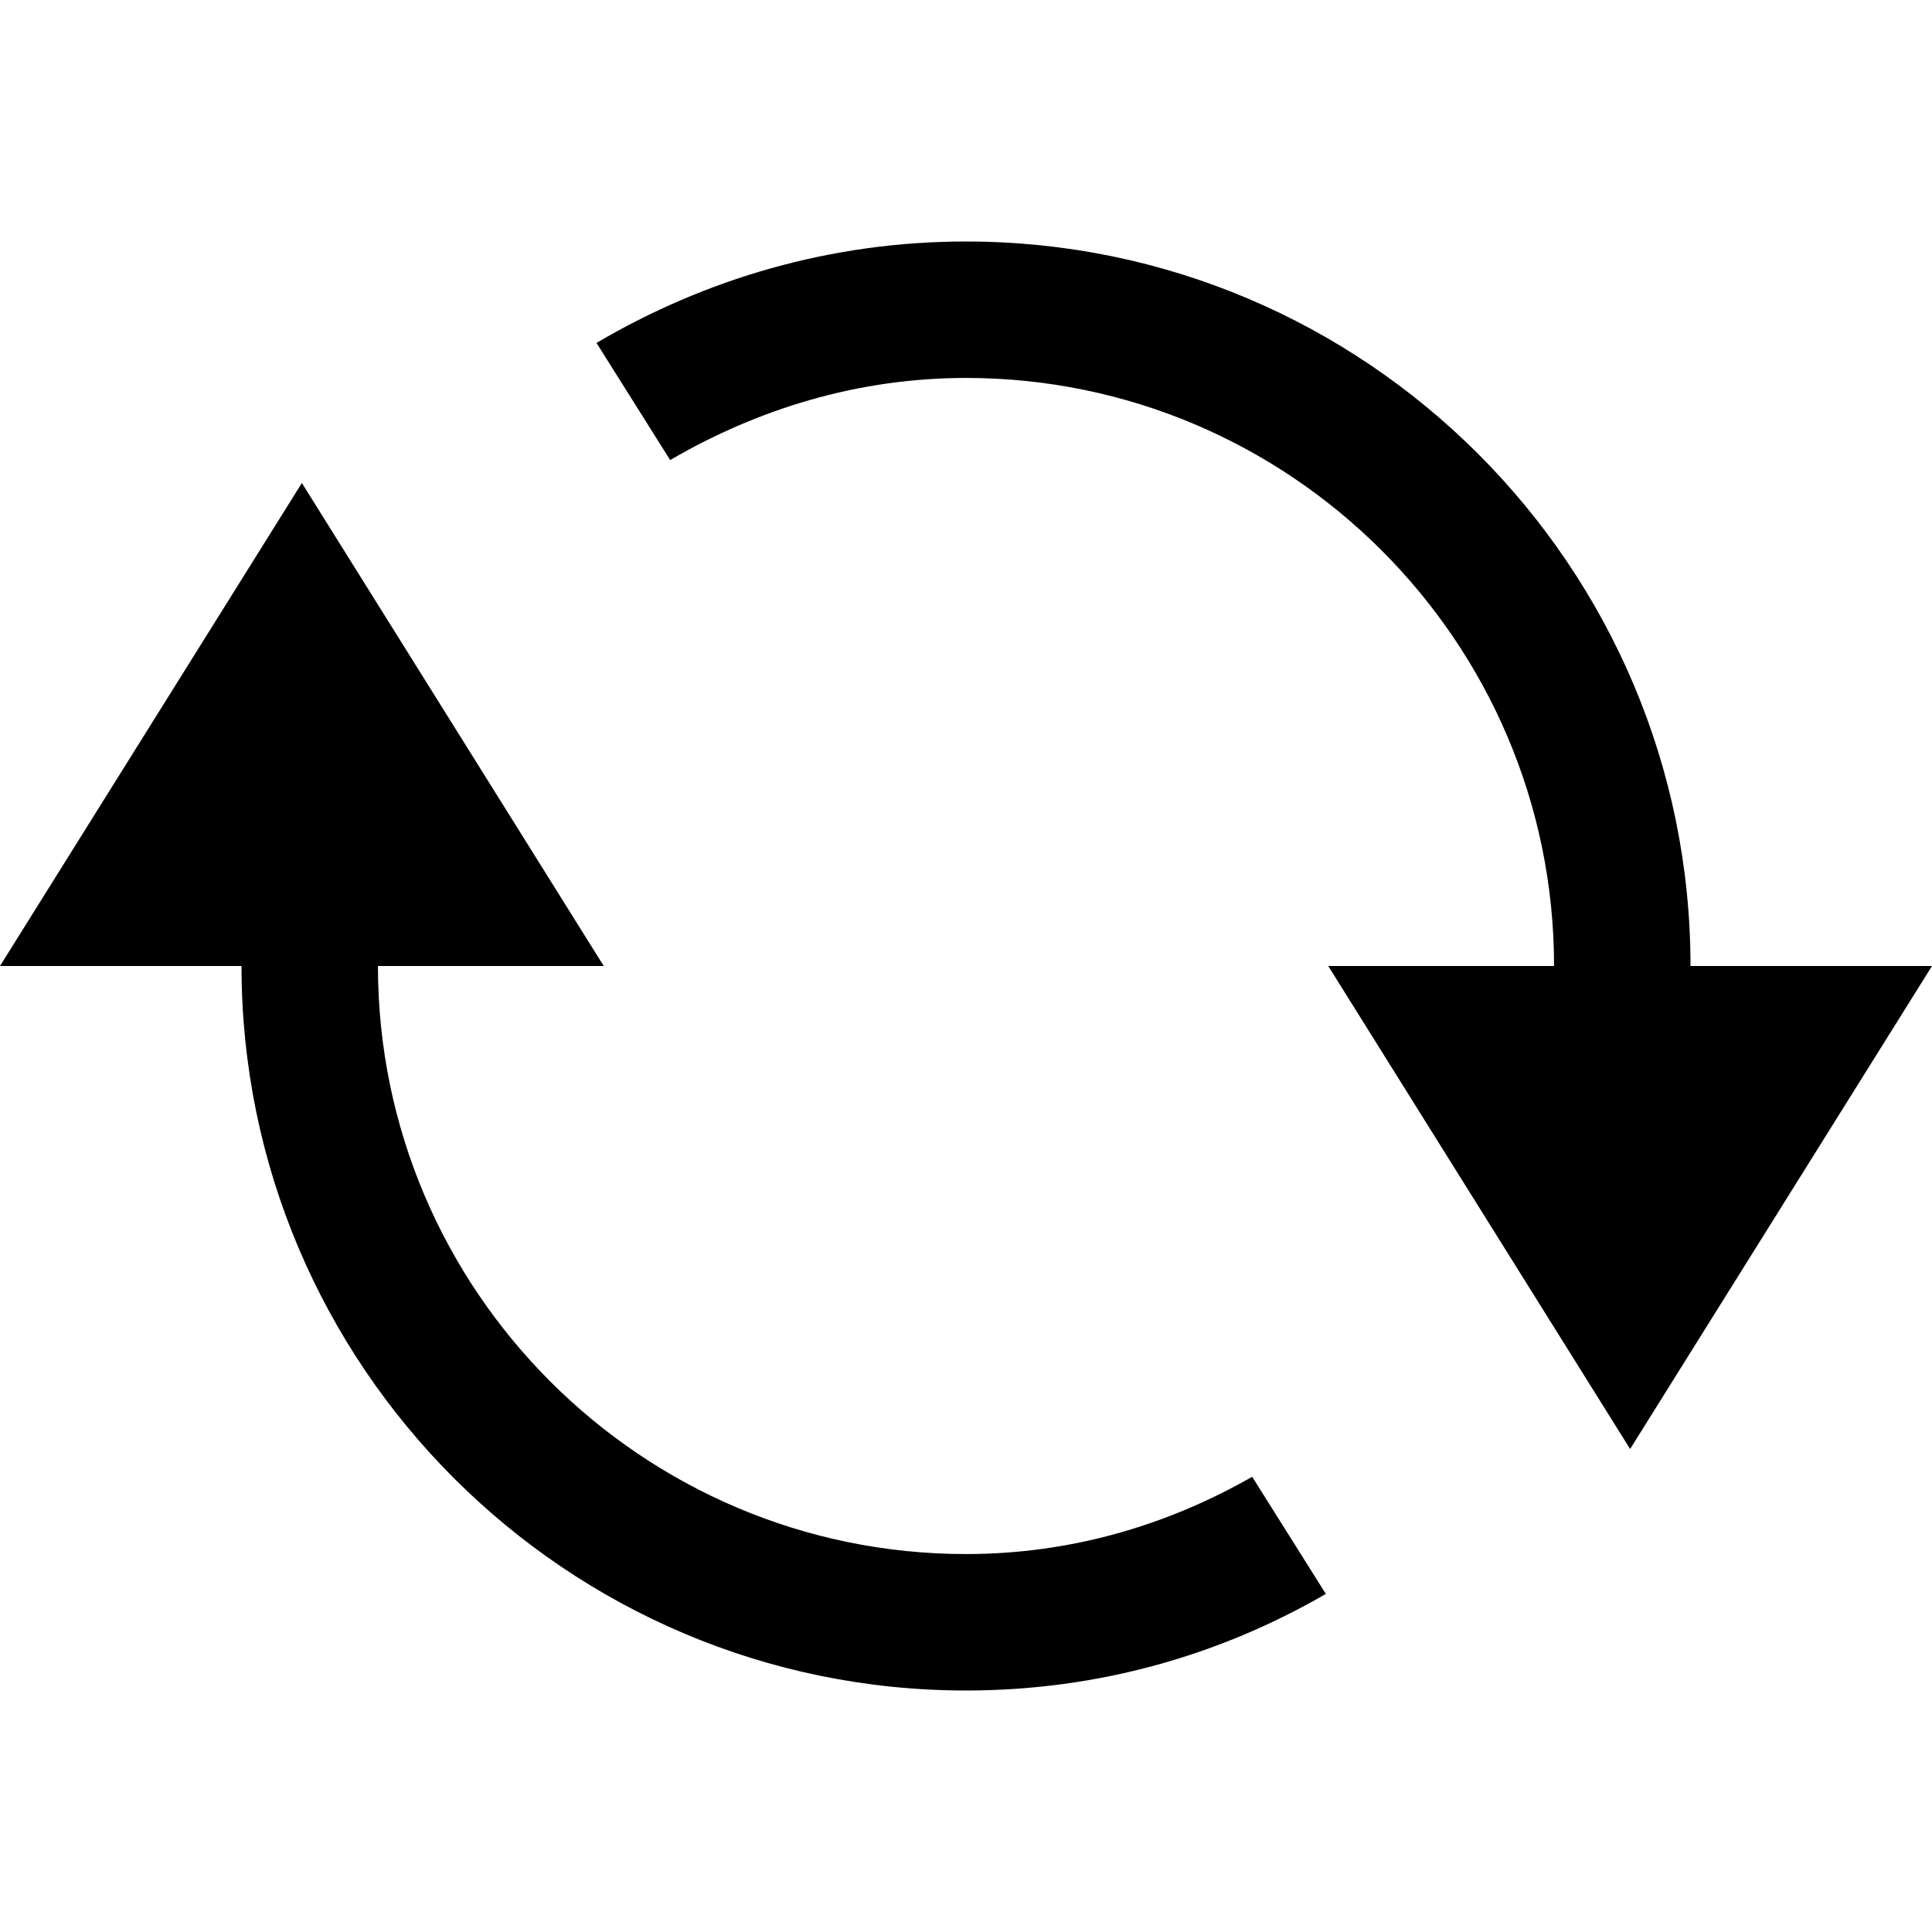
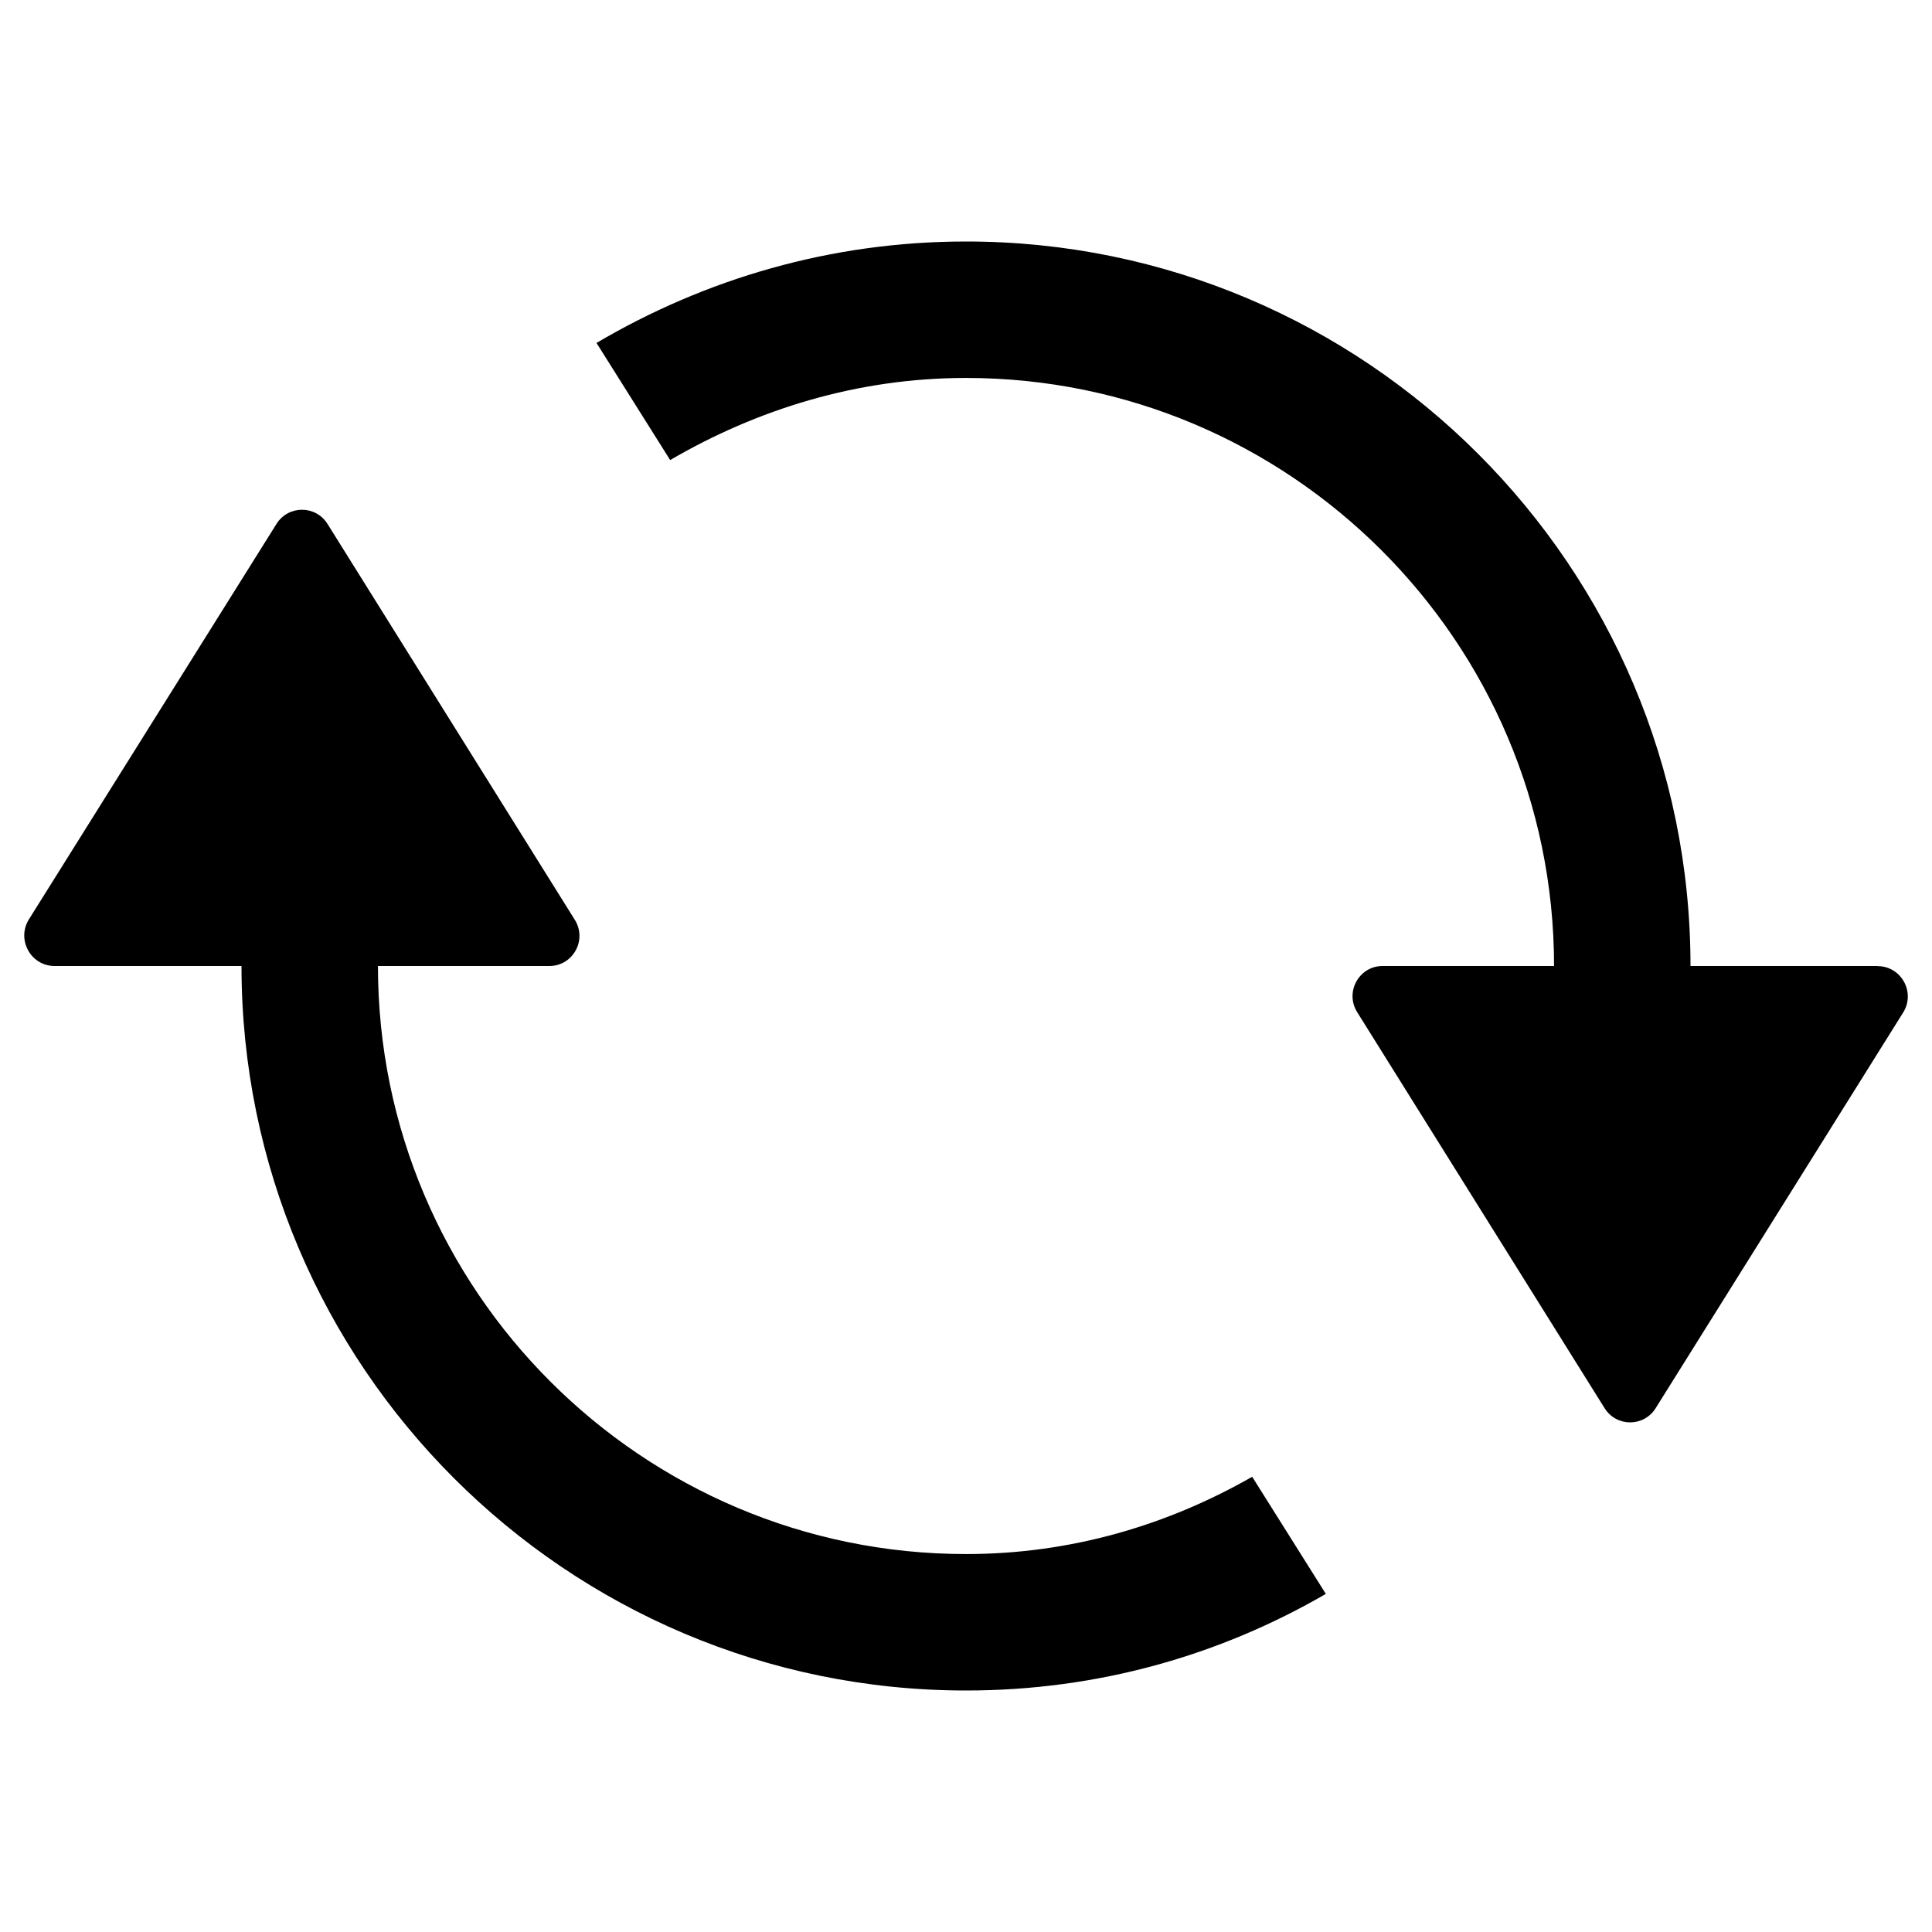
<svg xmlns="http://www.w3.org/2000/svg" viewBox="0 0 16 16">
-   <path d="M14 8c0-3.31-2.69-6-6-6-1.12 0-2.16.31-3.06.84l.61.97c.72-.42 1.55-.68 2.45-.68 2.68 0 4.87 2.18 4.87 4.87H11l2.5 4L16 8h-2zM8 12.87c-2.68 0-4.87-2.18-4.87-4.87H5L2.5 4 0 8h2c0 3.31 2.69 6 6 6 1.09 0 2.1-.29 2.98-.8l-.61-.97c-.7.4-1.5.64-2.37.64z" />
+   <path d="M15.55 8H14c0-3.31-2.69-6-6-6-1.12 0-2.16.31-3.06.84l.61.97c.72-.42 1.55-.68 2.45-.68 2.68 0 4.87 2.18 4.87 4.87h-1.42c-.195 0-.315.216-.21.383l2.048 3.278c.098.158.326.158.424 0l2.05-3.277c.103-.167-.017-.383-.213-.383zM10.37 12.23c-.7.4-1.5.64-2.37.64-2.68 0-4.87-2.18-4.87-4.87h1.42c.195 0 .315-.216.21-.383L2.713 4.34c-.098-.158-.326-.158-.424 0L.238 7.616C.136 7.784.256 8 .452 8H2c0 3.31 2.69 6 6 6 1.09 0 2.1-.29 2.98-.8l-.61-.97z" />
</svg>
